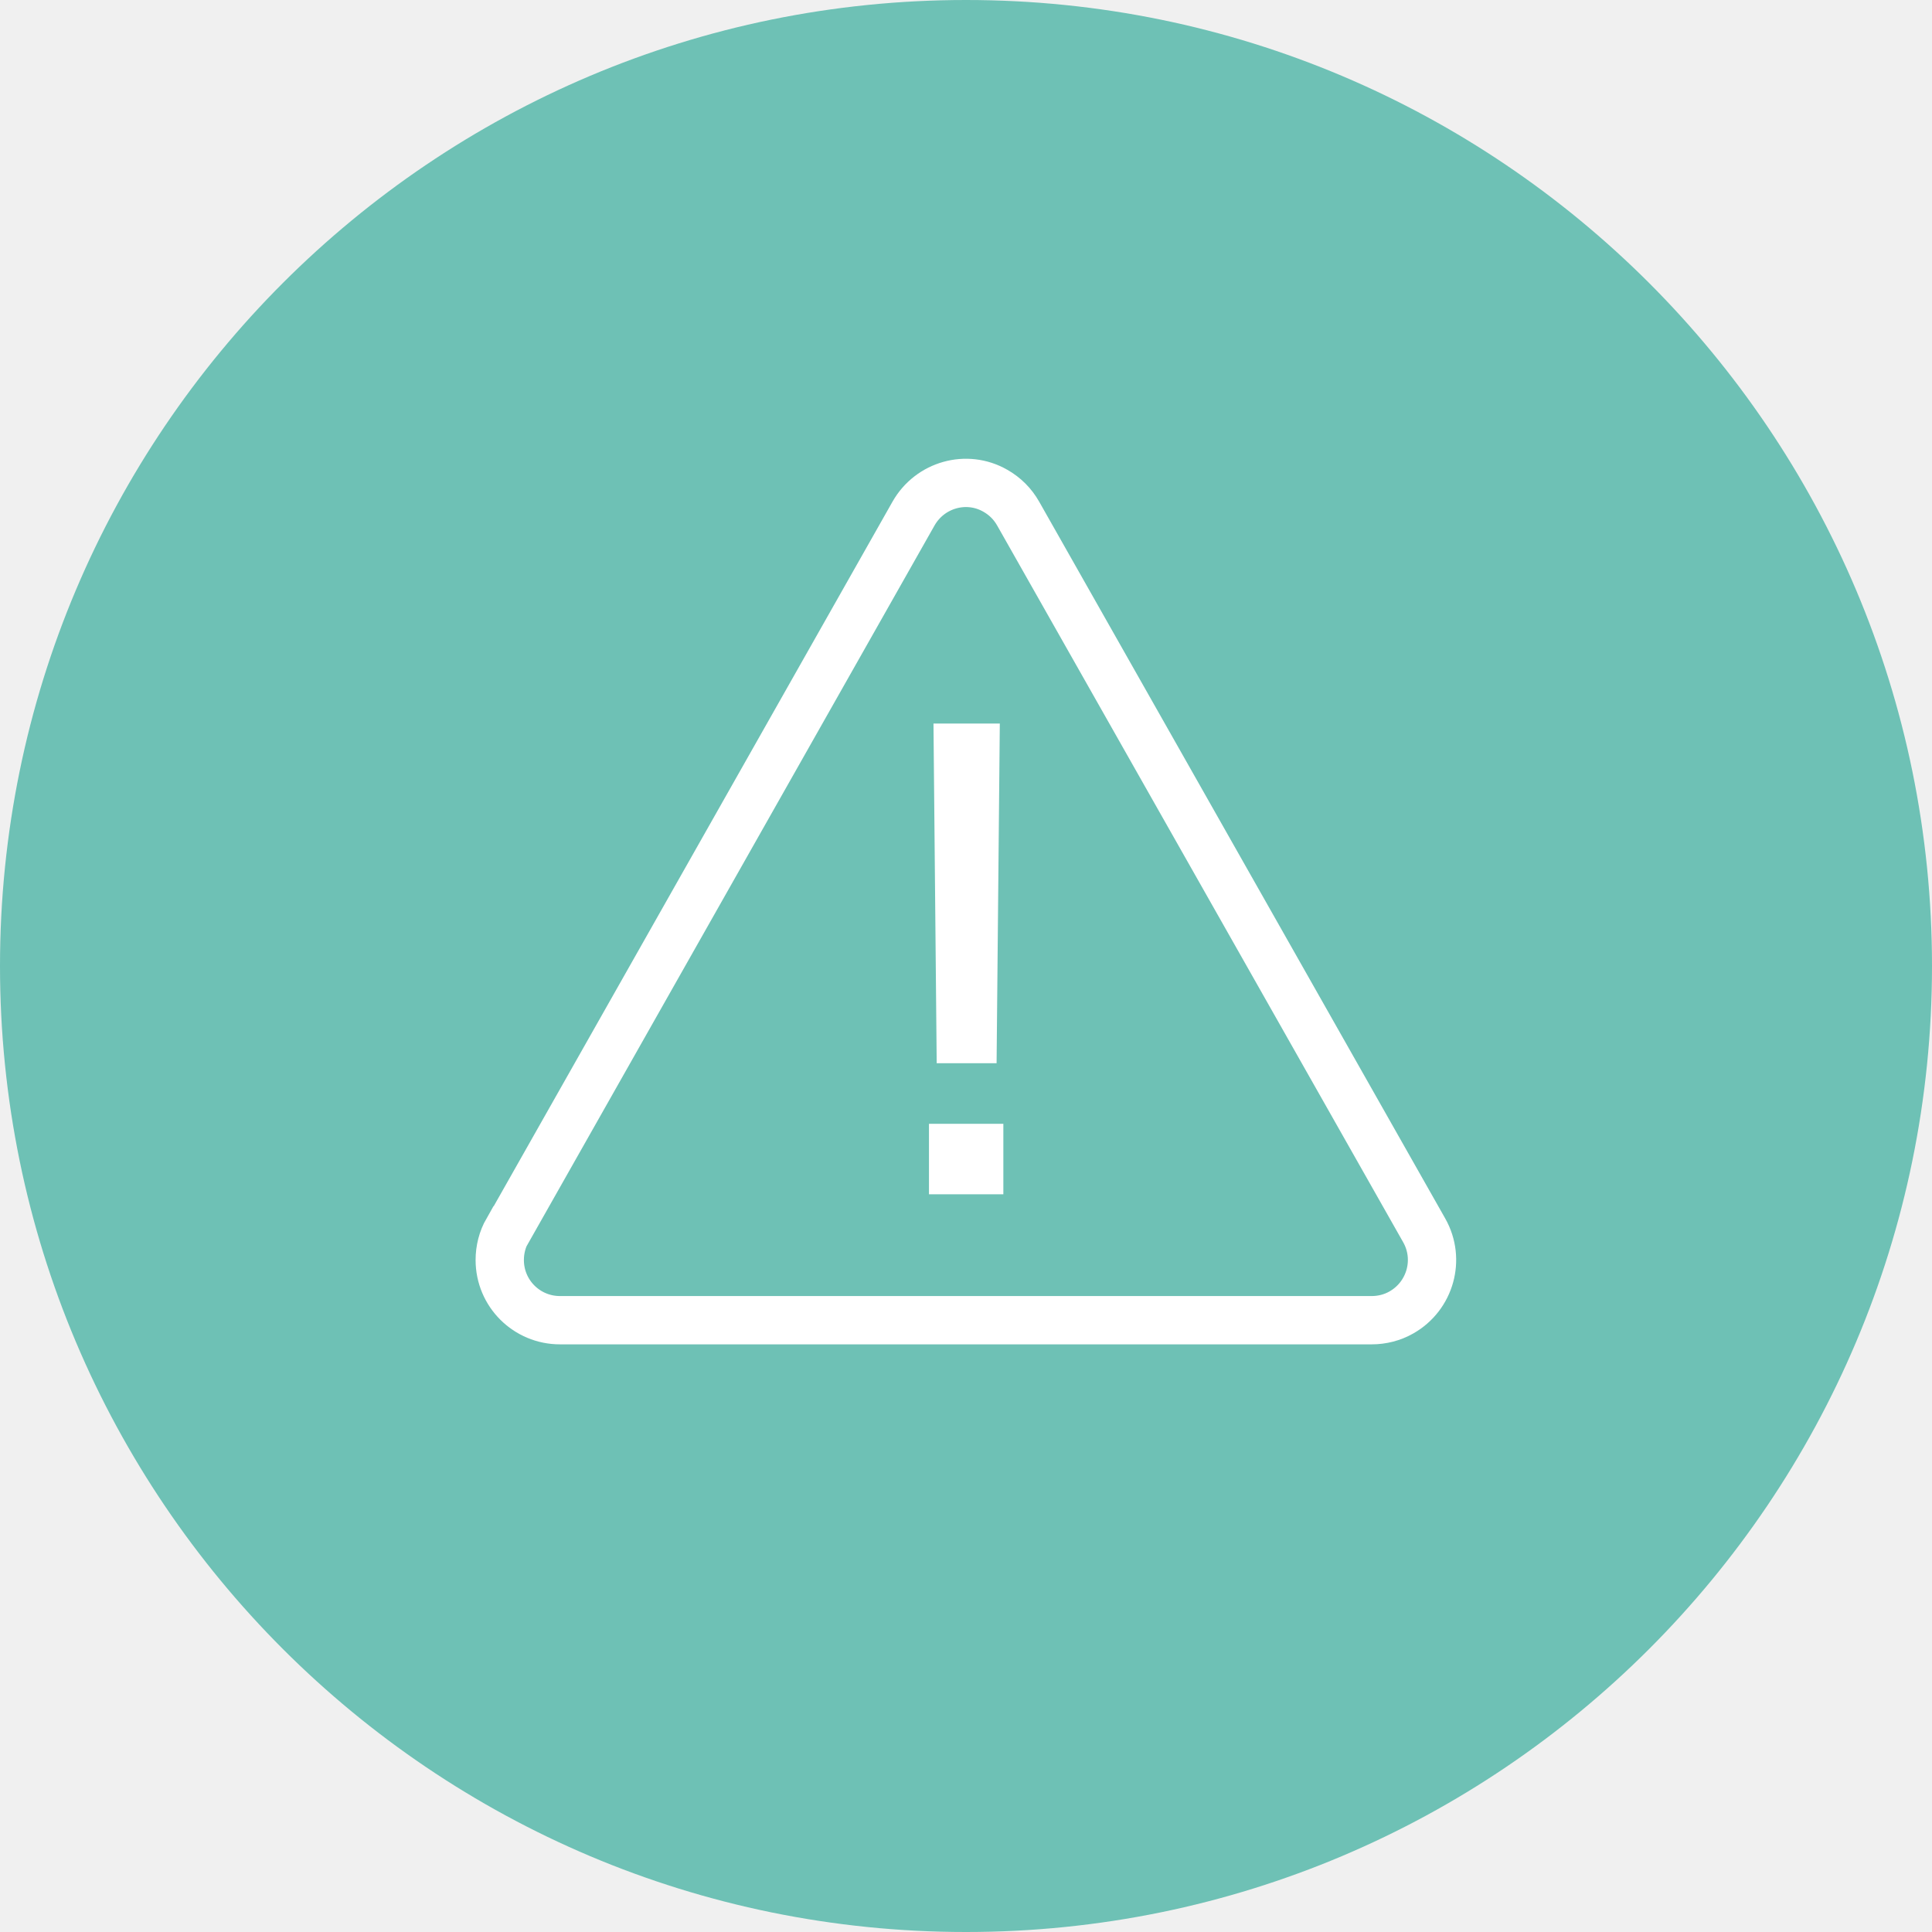
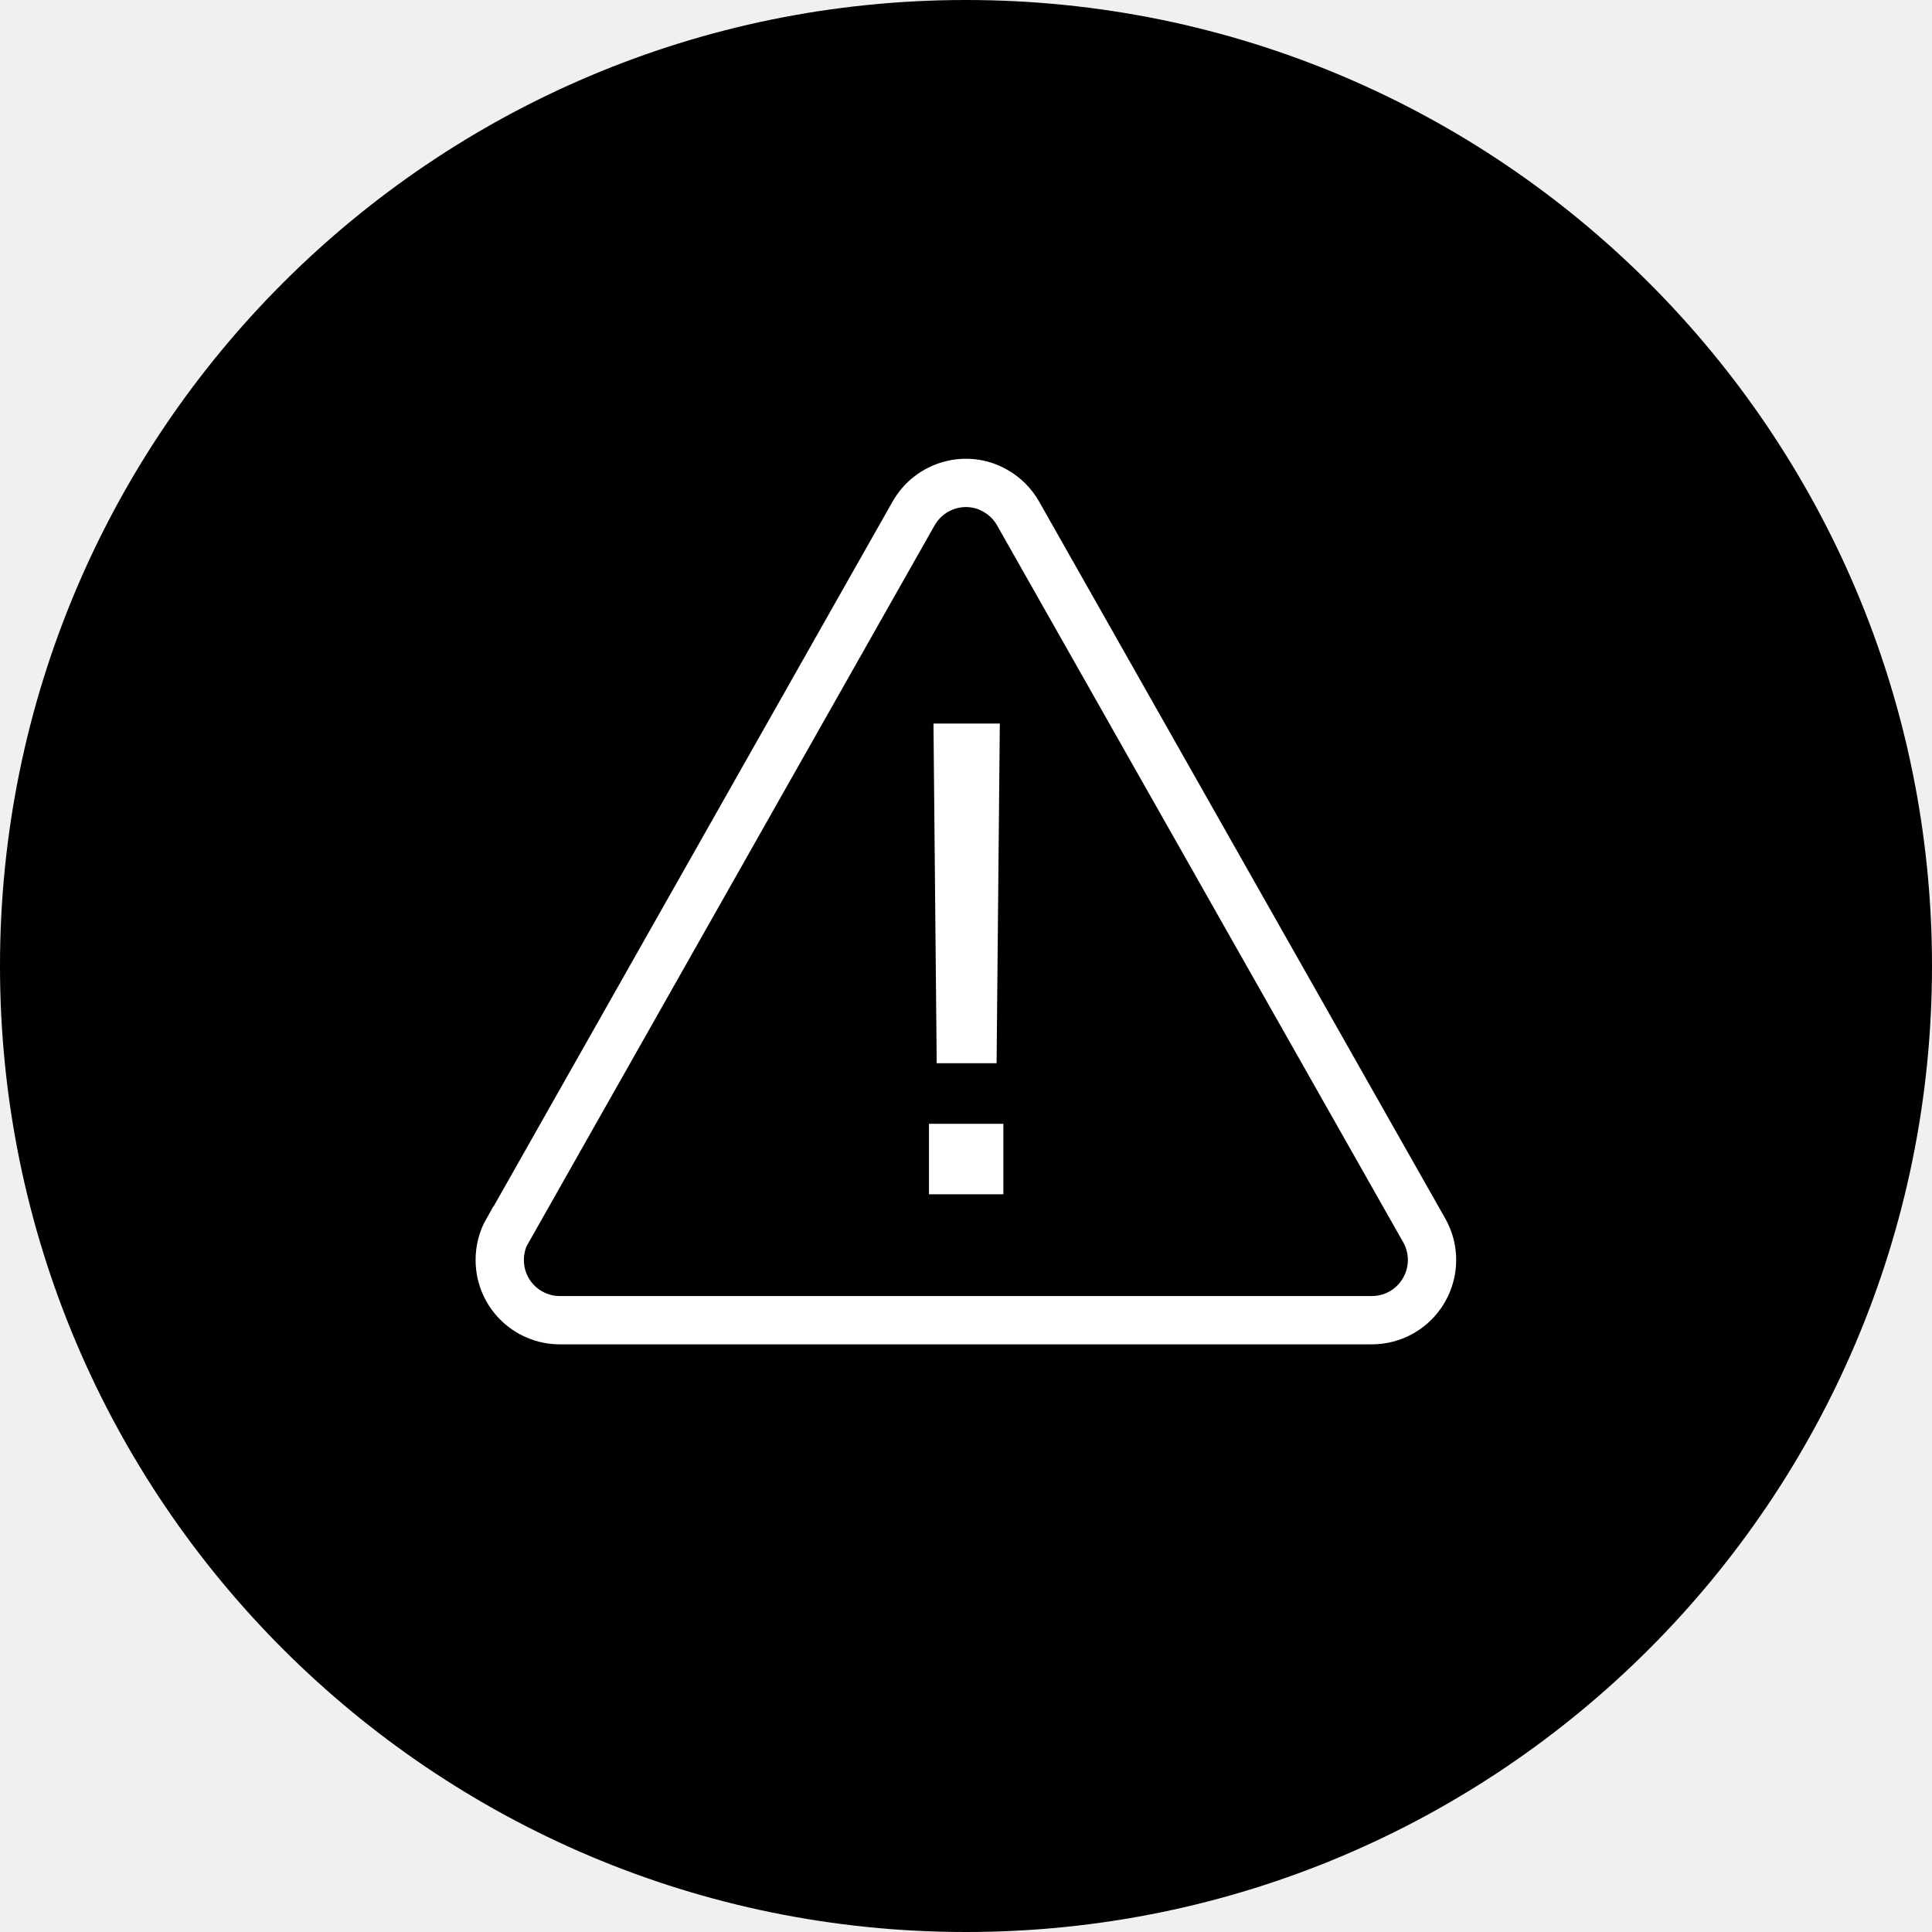
<svg xmlns="http://www.w3.org/2000/svg" id="achtung-2_svg__Ebene_2" viewBox="0 0 60 60">
  <defs />
  <g id="achtung-2_svg__Ebene_1-2">
-     <circle id="achtung-2_svg__Ellipse_15" cx="30" cy="30" r="30" style="fill:#6ec1b5" />
+     <circle id="achtung-2_svg__Ellipse_15" cx="30" cy="30" r="30" style="fill:currentColor" />
    <g id="achtung-2_svg__b">
      <g id="achtung-2_svg__c">
        <g id="achtung-2_svg__Gruppe_55">
          <path id="achtung-2_svg__Pfad_306" d="M31.16,34.9v2.19h-2.31v-2.19h2.31Zm-2.17-12.43h2.06l-.1,10.55h-1.86l-.1-10.55Z" style="fill:#fff" />
          <path id="achtung-2_svg__Pfad_307" d="M15.77,38.21L28.37,15.95c.51-.9,1.65-1.22,2.54-.71,.3,.17,.54,.41,.71,.71l12.61,22.26c.51,.9,.19,2.04-.71,2.55-.28,.16-.6,.24-.92,.24H17.39c-1.03,0-1.87-.83-1.87-1.87,0-.32,.08-.64,.24-.92h0Z" style="fill:none;stroke:#fff;stroke-miterlimit:10;stroke-width:1.5px" />
        </g>
      </g>
    </g>
  </g>
</svg>
